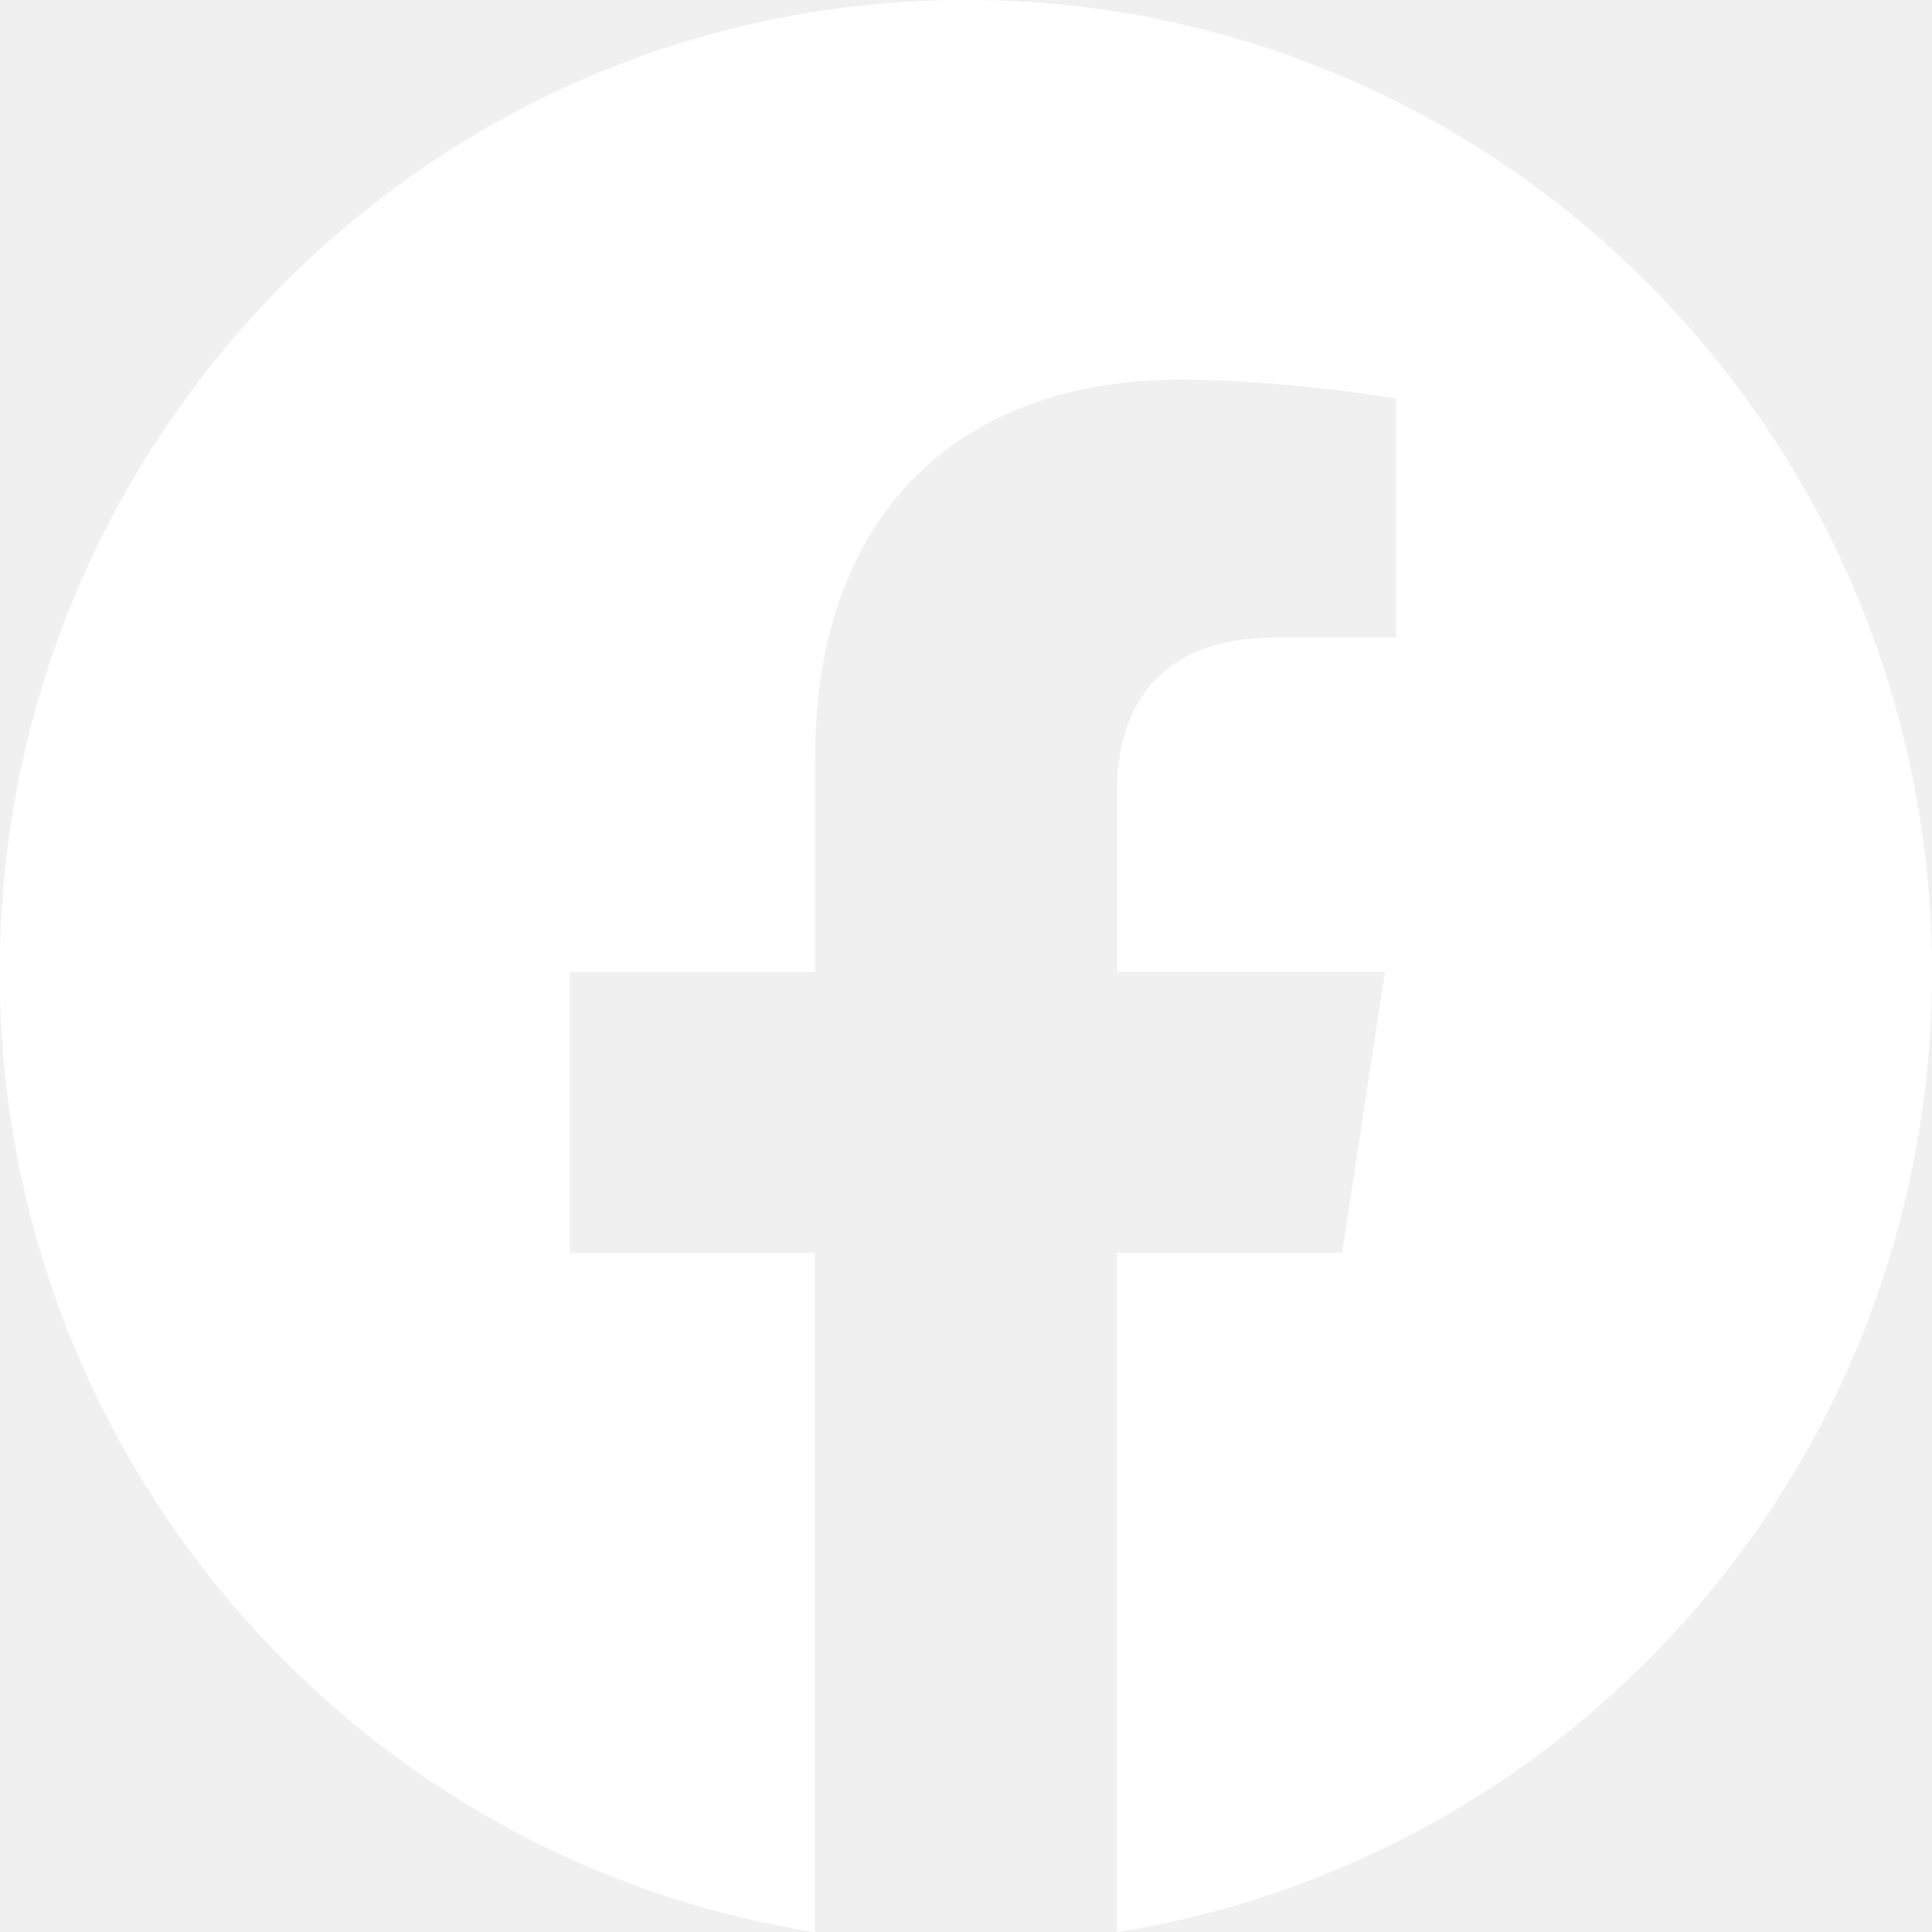
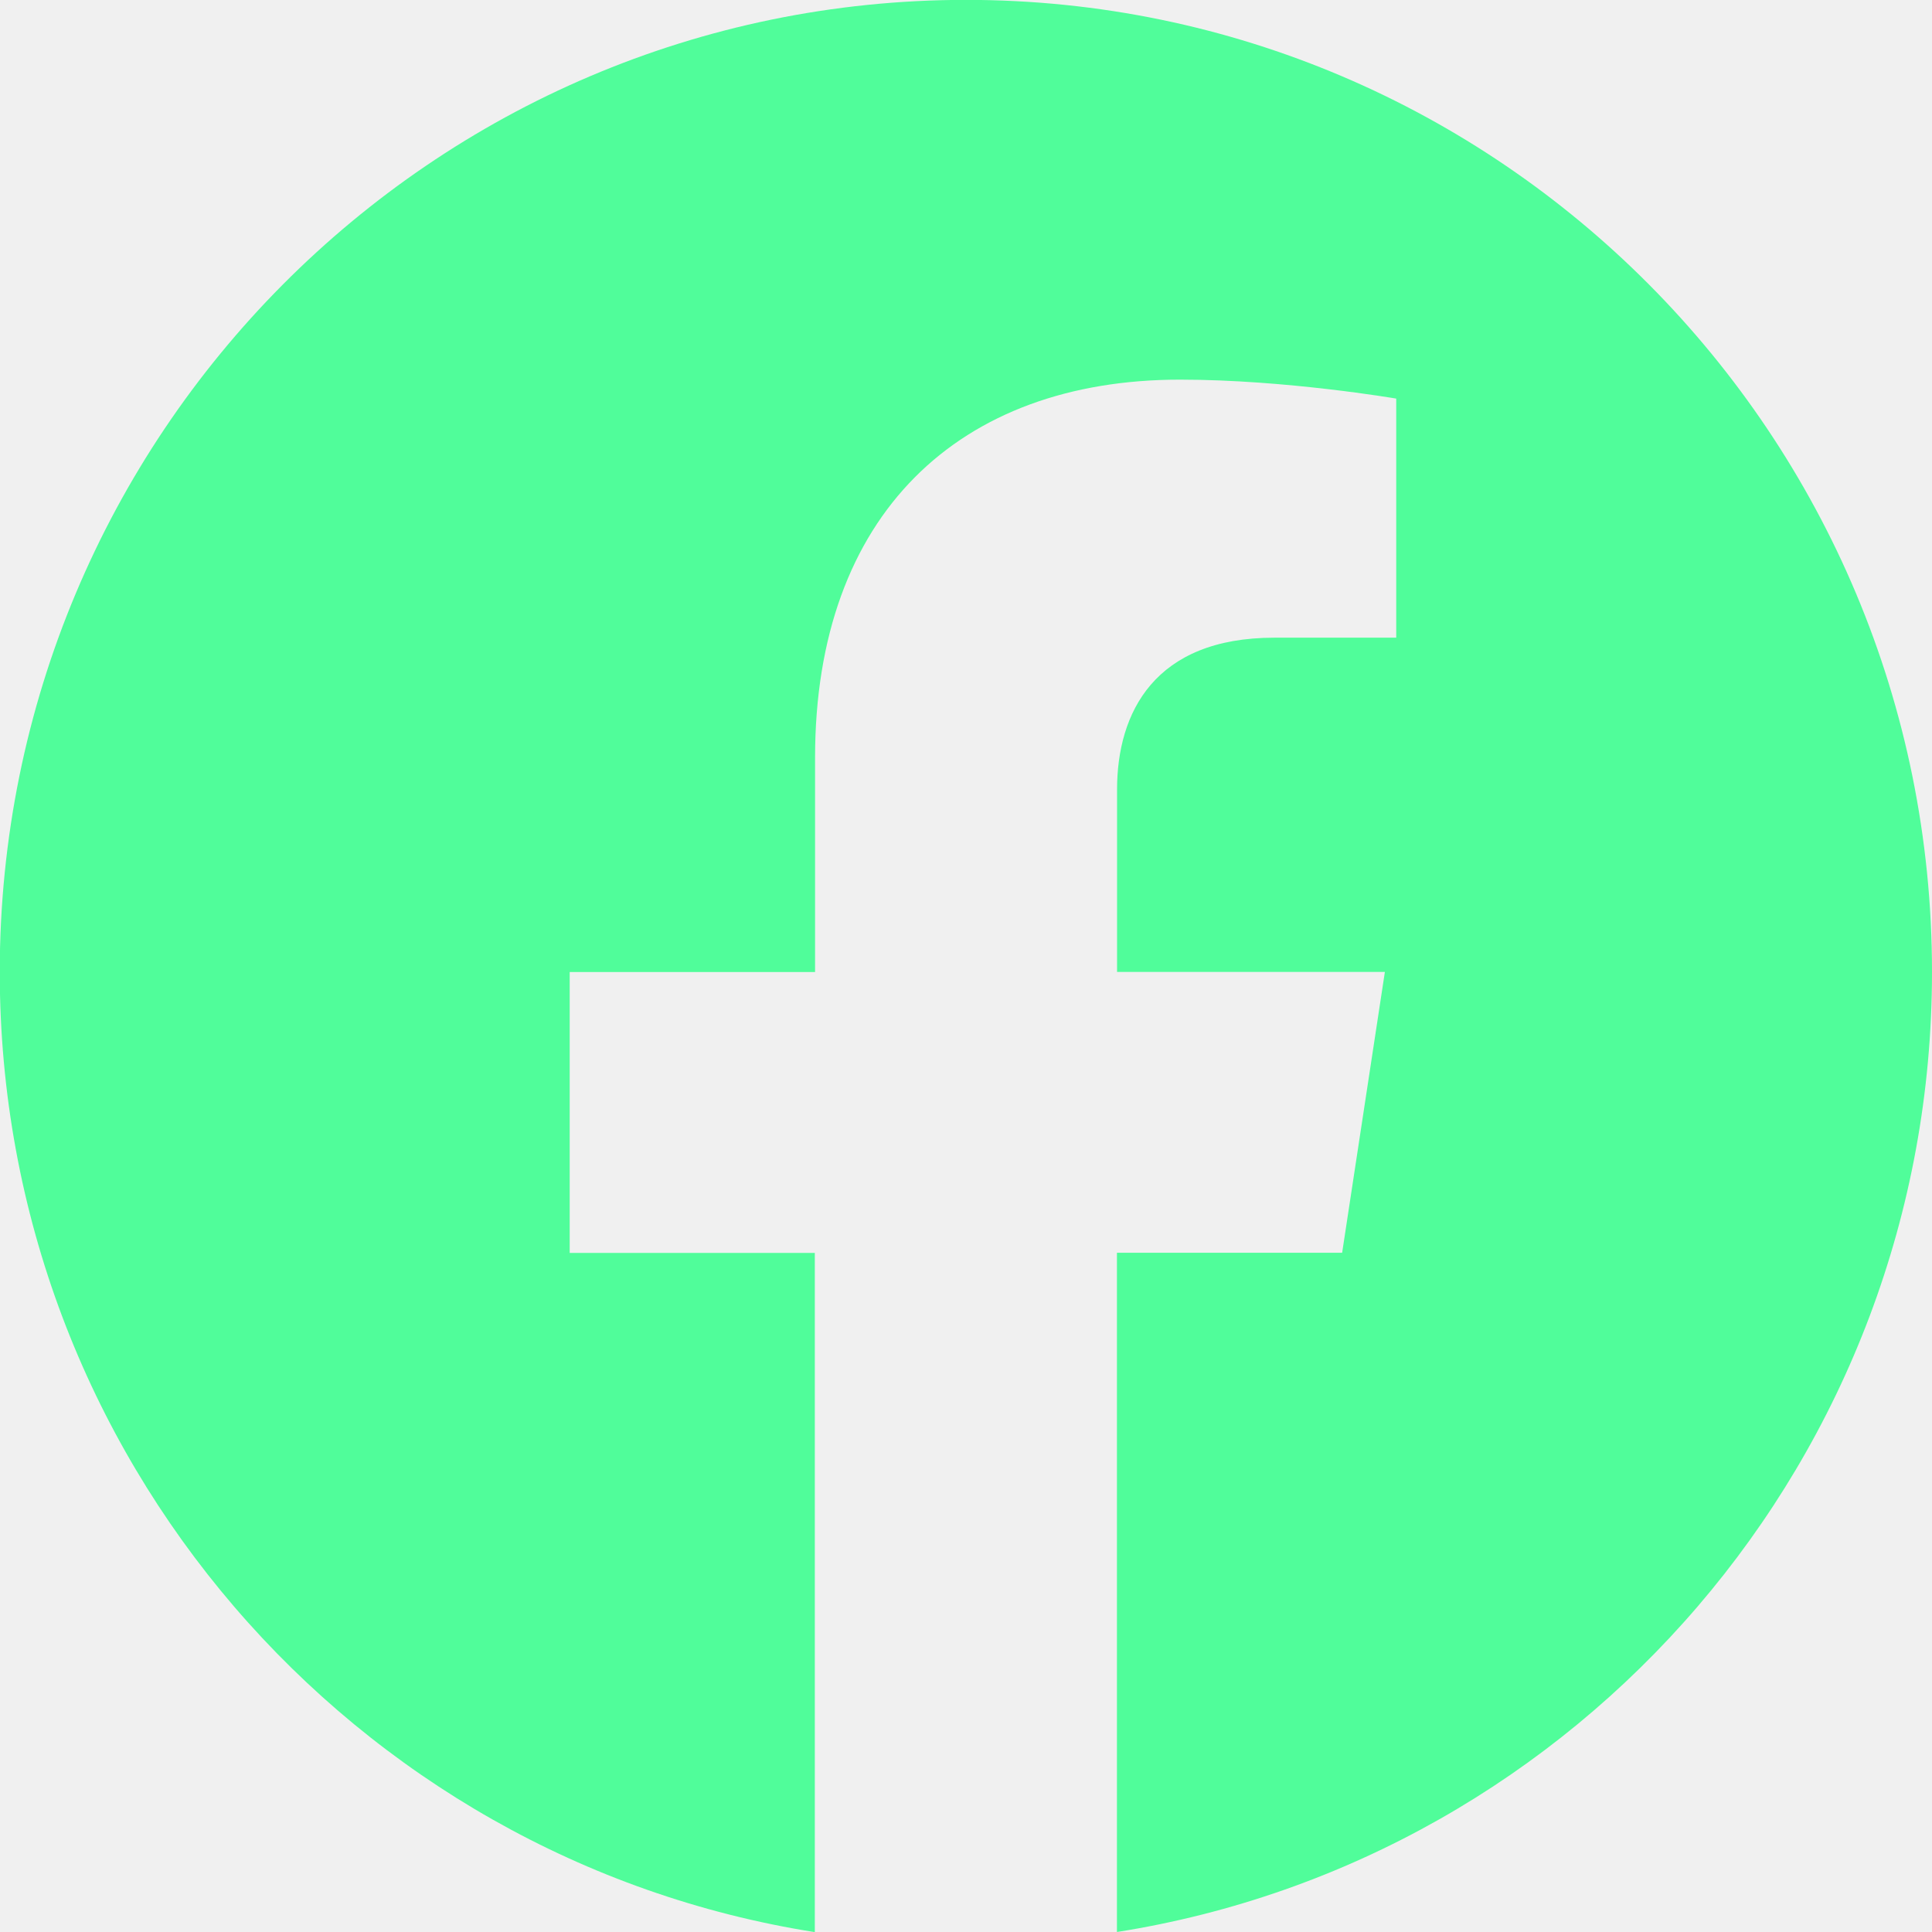
<svg xmlns="http://www.w3.org/2000/svg" style="color: white" width="48px" height="48px" fill="currentColor" class="bi bi-facebook" viewBox="0 0 16 16">
-   <path d="M16 8.049c0-4.446-3.582-8.05-8-8.05C3.58 0-.002 3.603-.002 8.05c0 4.017 2.926 7.347 6.75 7.951v-5.625h-2.03V8.05H6.75V6.275c0-2.017 1.195-3.131 3.022-3.131.876 0 1.791.157 1.791.157v1.98h-1.009c-.993 0-1.303.621-1.303 1.258v1.51h2.218l-.354 2.326H9.25V16c3.824-.604 6.75-3.934 6.75-7.951z" fill="white" />
+   <path d="M16 8.049c0-4.446-3.582-8.05-8-8.05C3.58 0-.002 3.603-.002 8.05c0 4.017 2.926 7.347 6.75 7.951v-5.625h-2.03V8.05H6.75V6.275c0-2.017 1.195-3.131 3.022-3.131.876 0 1.791.157 1.791.157v1.98h-1.009c-.993 0-1.303.621-1.303 1.258v1.51h2.218l-.354 2.326H9.25V16c3.824-.604 6.75-3.934 6.75-7.951z" fill="#50fd9a" />
</svg>
